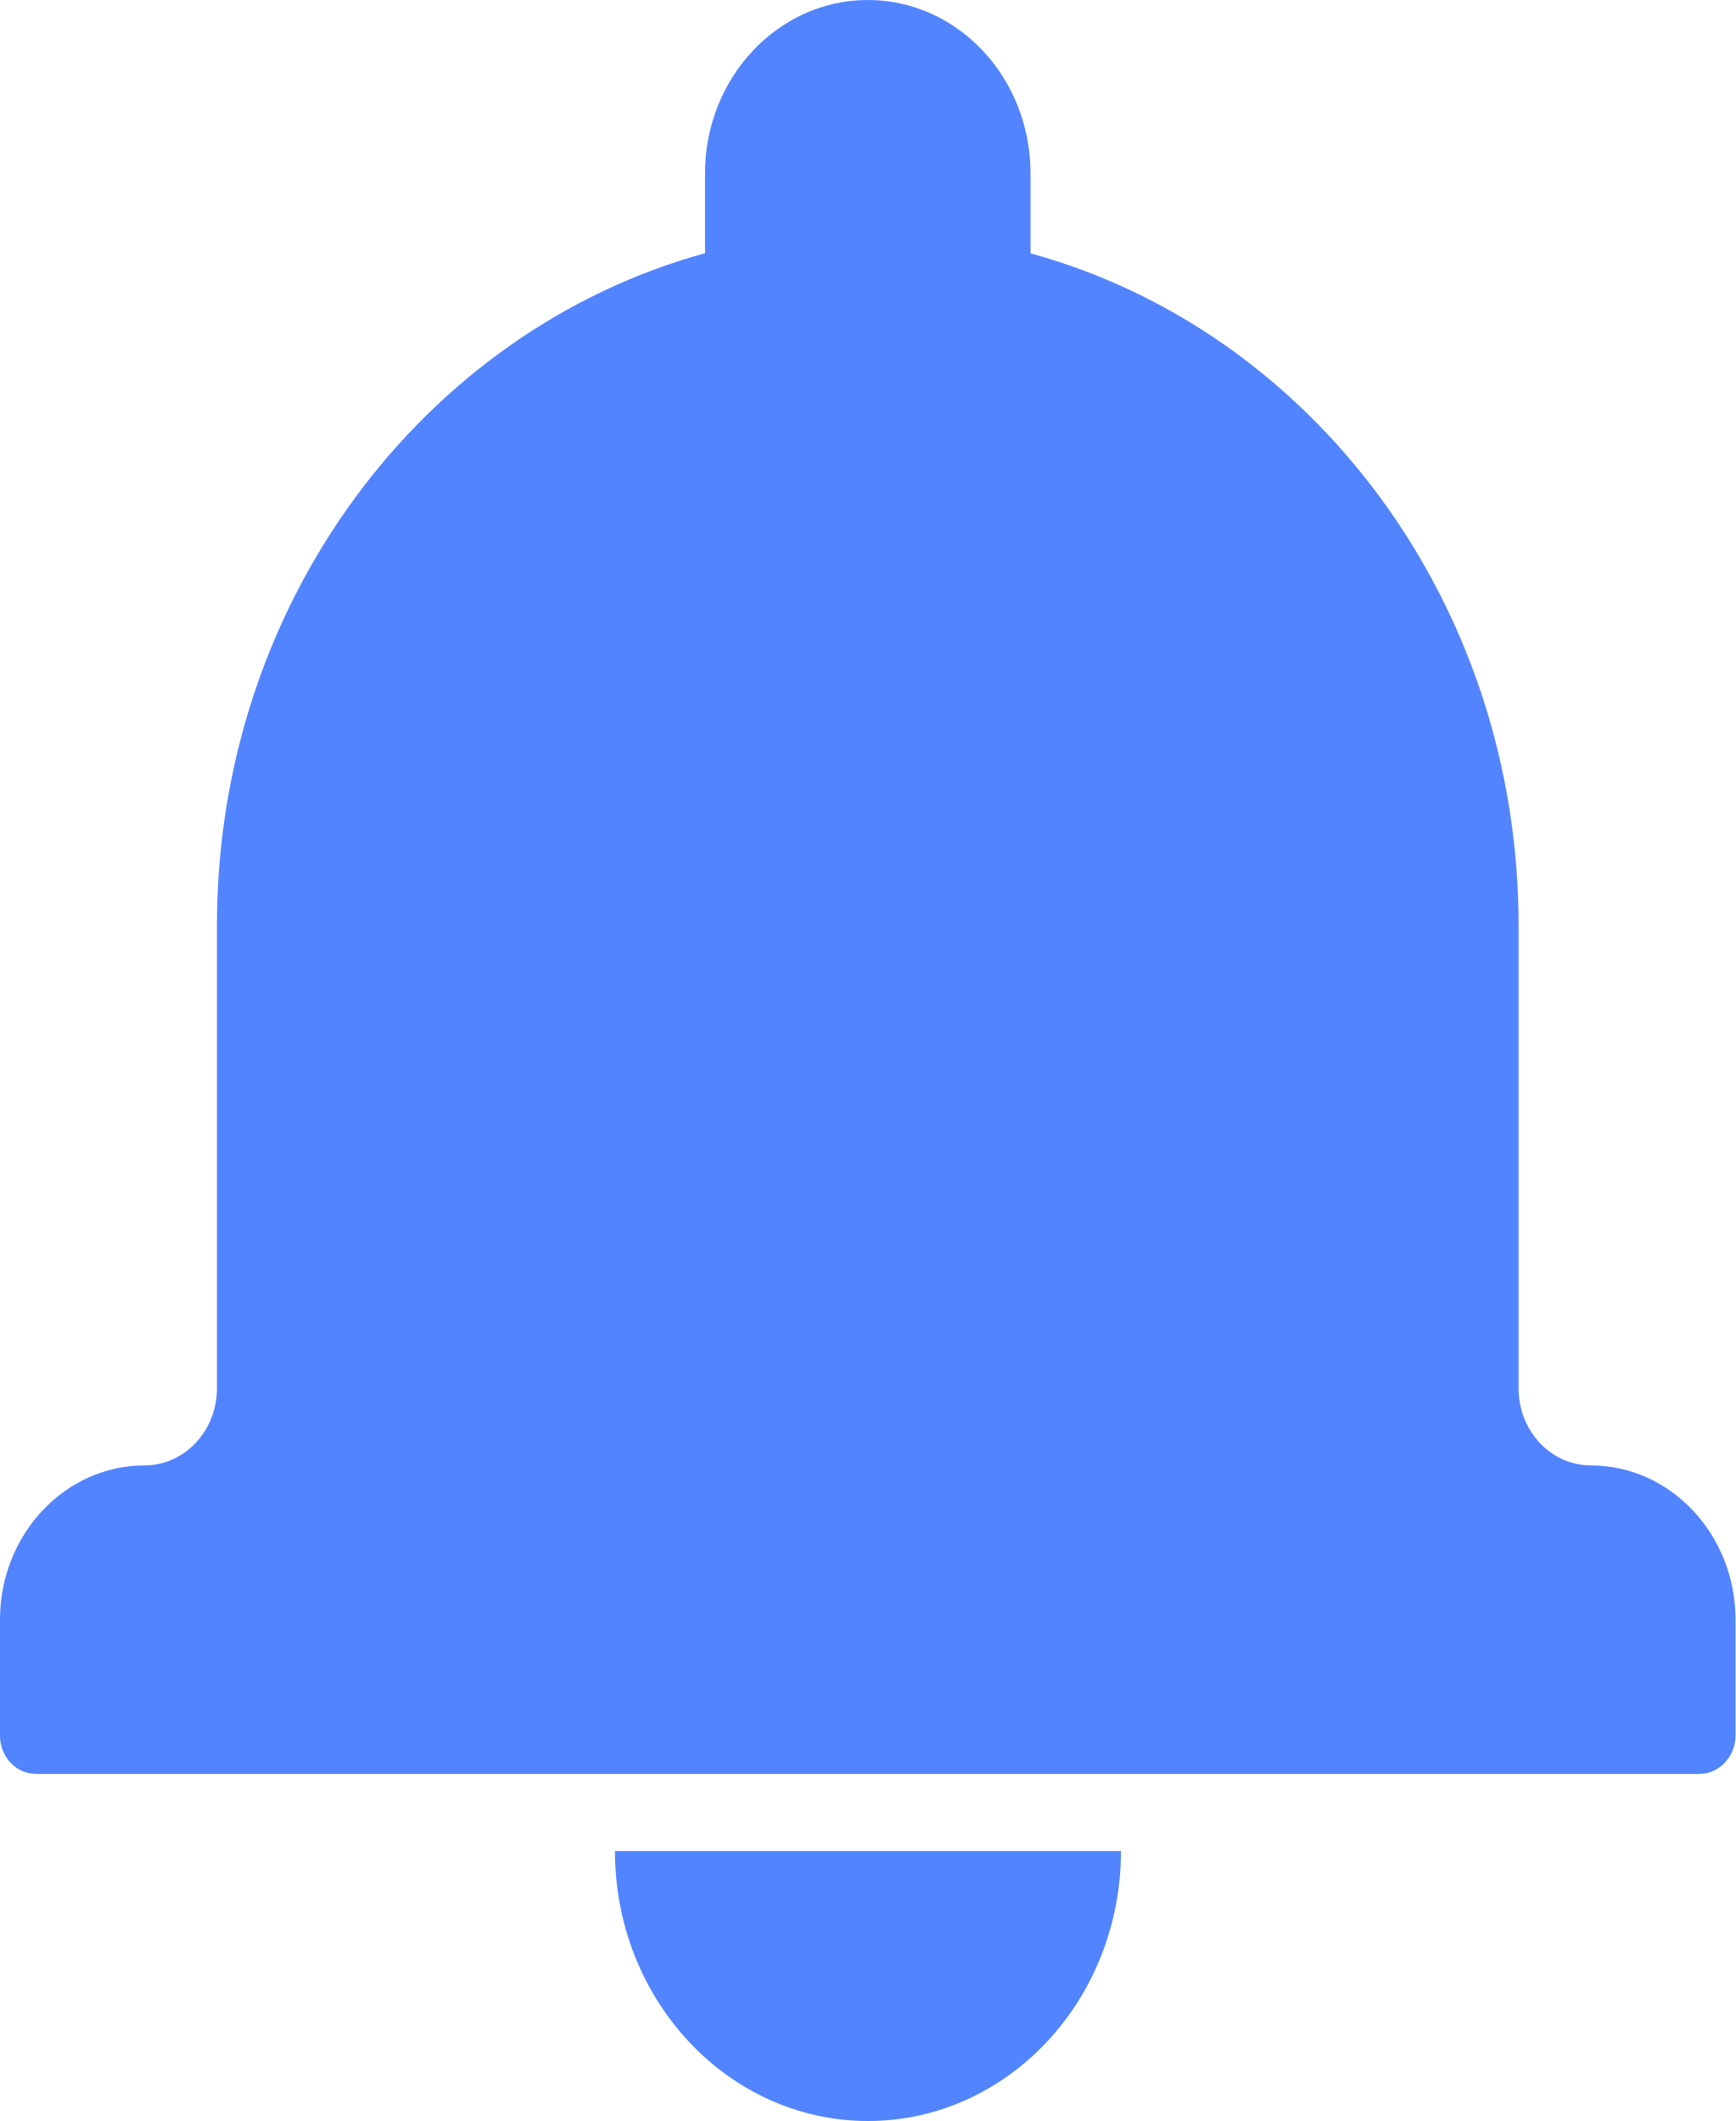
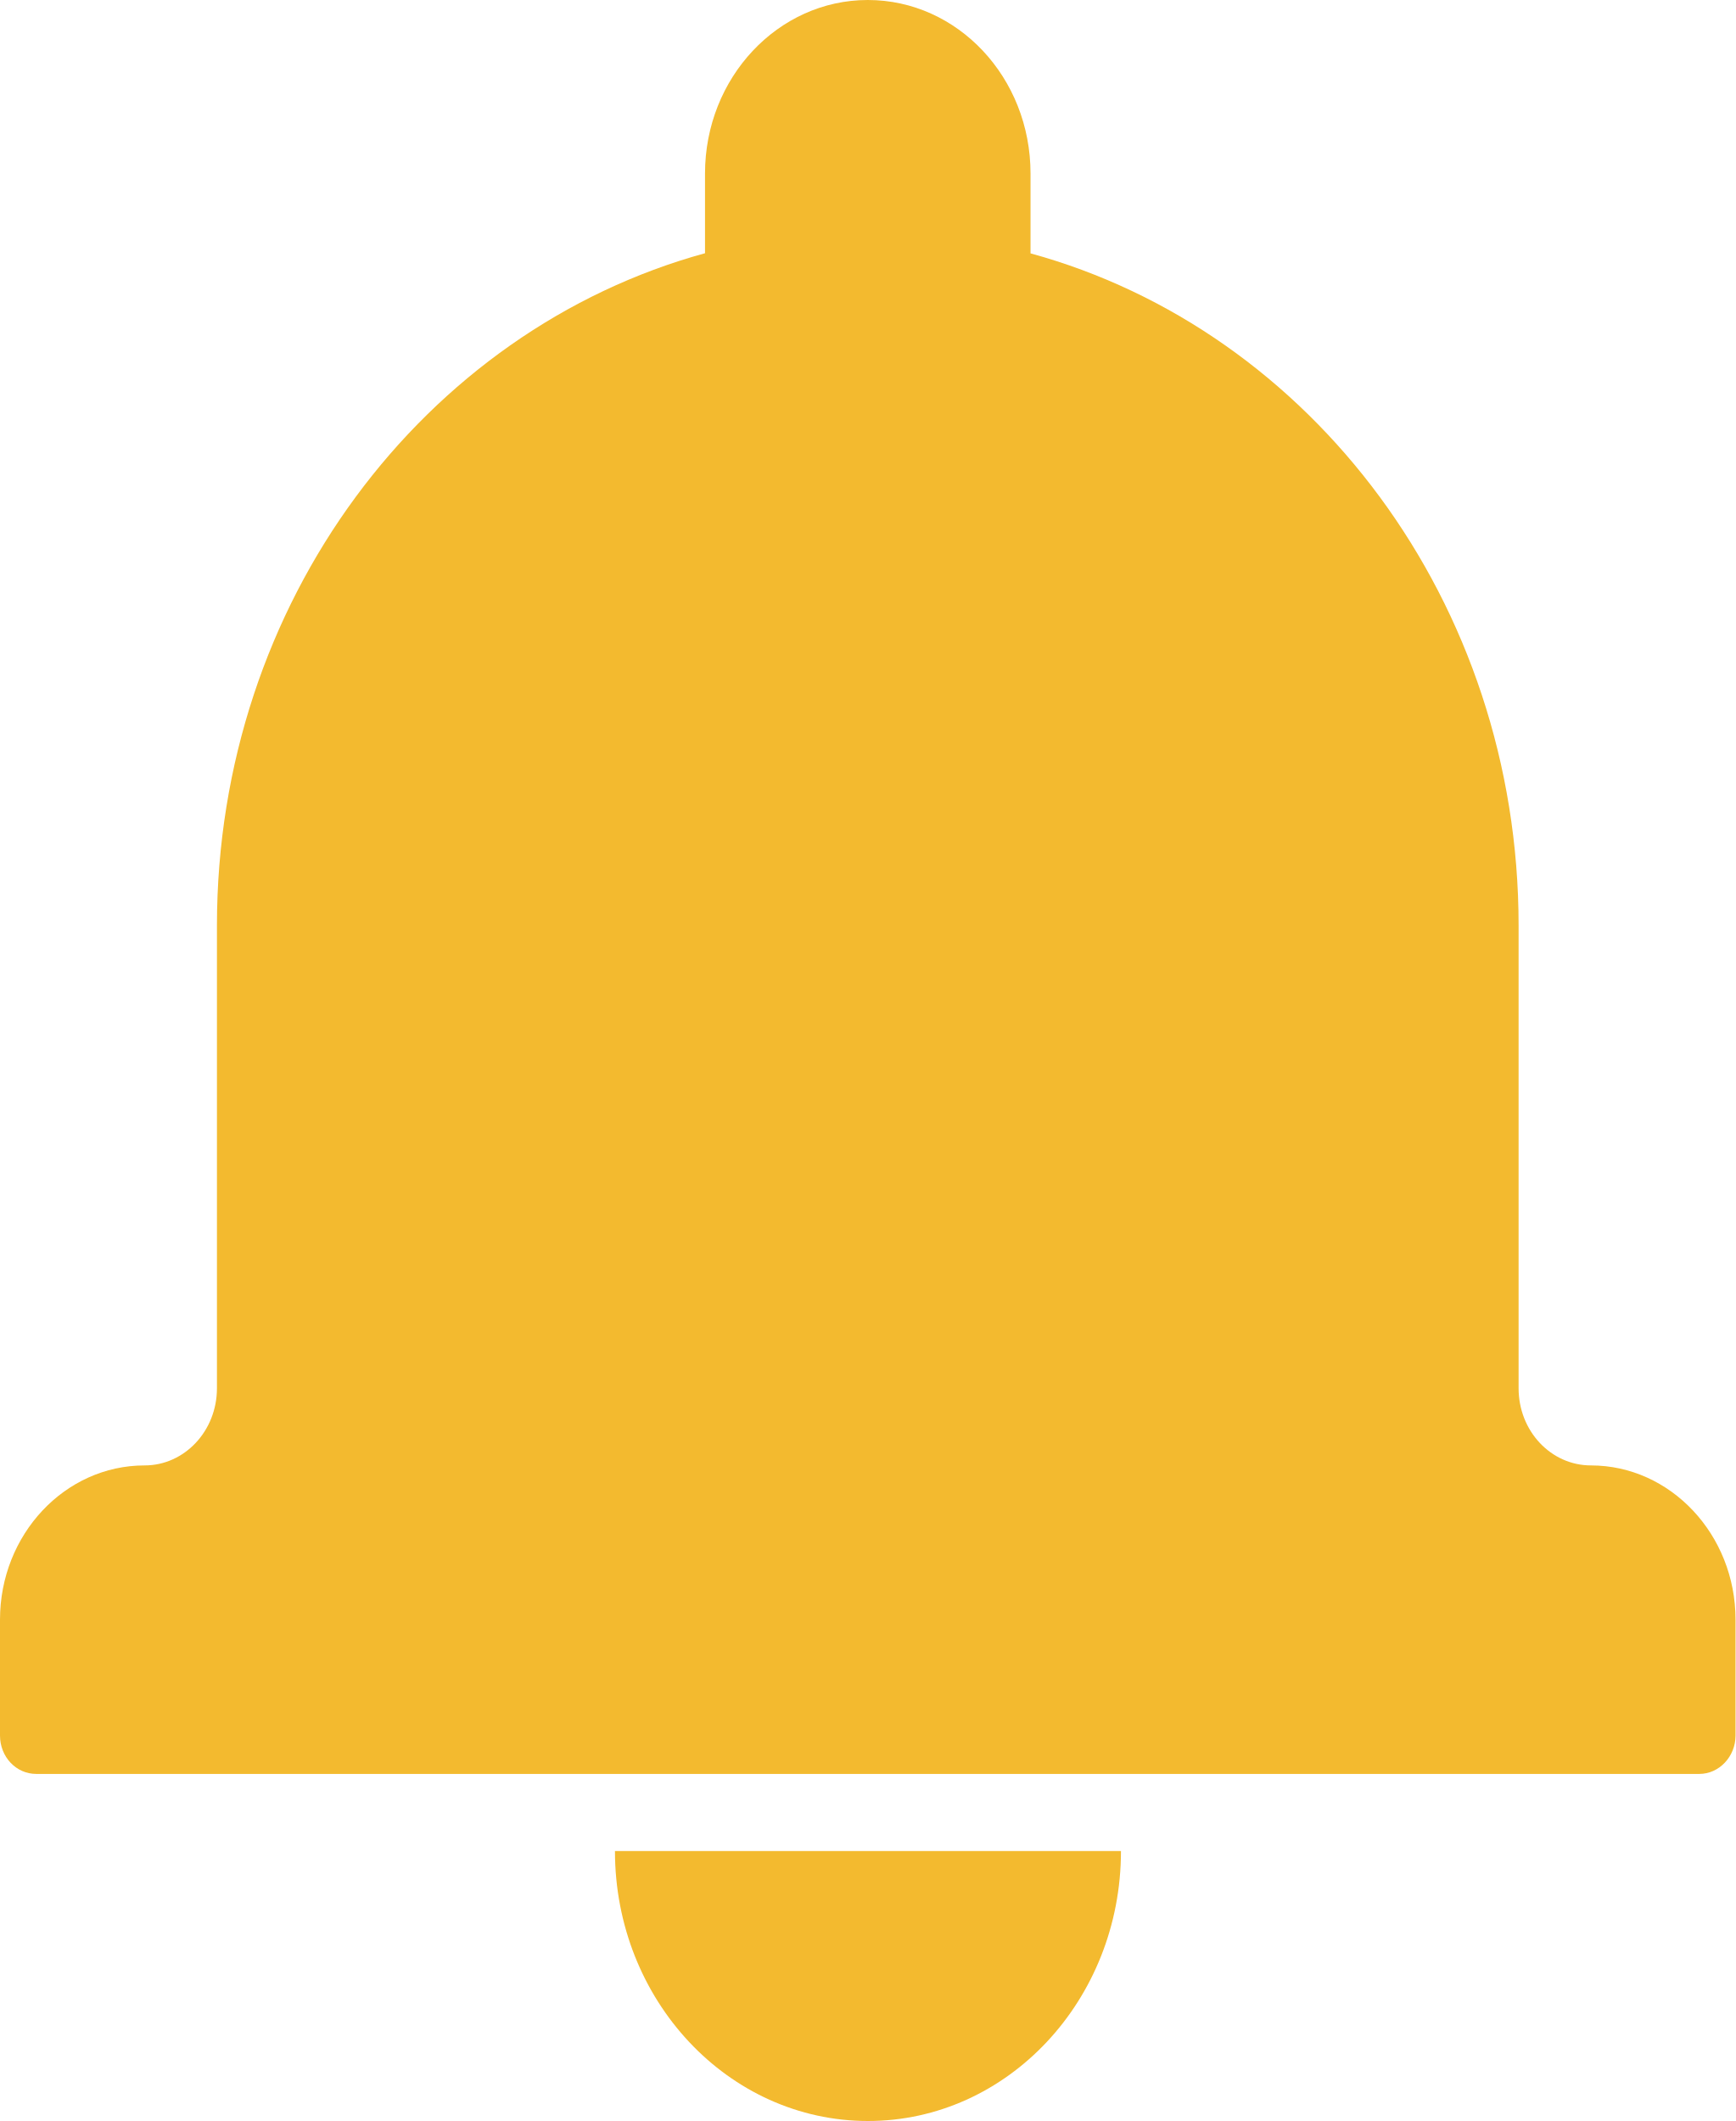
<svg xmlns="http://www.w3.org/2000/svg" width="9" height="11">
-   <path d="M3.188 9.6h2.625c0 .773-.588 1.4-1.312 1.4s-1.312-.627-1.312-1.4zm.469-8.287C2.2 1.713 1.125 3.122 1.125 4.8v2.4c0 .221-.168.4-.375.4C.336 7.6 0 7.959 0 8.4v.601C0 9.111.083 9.2.188 9.2h8.624c.104 0 .188-.091.188-.199V8.4c0-.442-.338-.8-.75-.8-.207 0-.375-.178-.375-.4V4.8c0-1.677-1.075-3.087-2.531-3.486V.9C5.344.402 4.966 0 4.5 0c-.465 0-.844.403-.844.9v.413z" fill="#5284FF" fill-rule="evenodd" />
+   <path d="M3.188 9.6h2.625c0 .773-.588 1.4-1.312 1.4s-1.312-.627-1.312-1.4zm.469-8.287C2.2 1.713 1.125 3.122 1.125 4.8v2.4c0 .221-.168.4-.375.4C.336 7.6 0 7.959 0 8.4v.601C0 9.111.083 9.2.188 9.2h8.624c.104 0 .188-.091.188-.199V8.4c0-.442-.338-.8-.75-.8-.207 0-.375-.178-.375-.4V4.8c0-1.677-1.075-3.087-2.531-3.486V.9C5.344.402 4.966 0 4.5 0c-.465 0-.844.403-.844.9v.413z" fill="#f3ba2f" fill-rule="evenodd" />
</svg>
